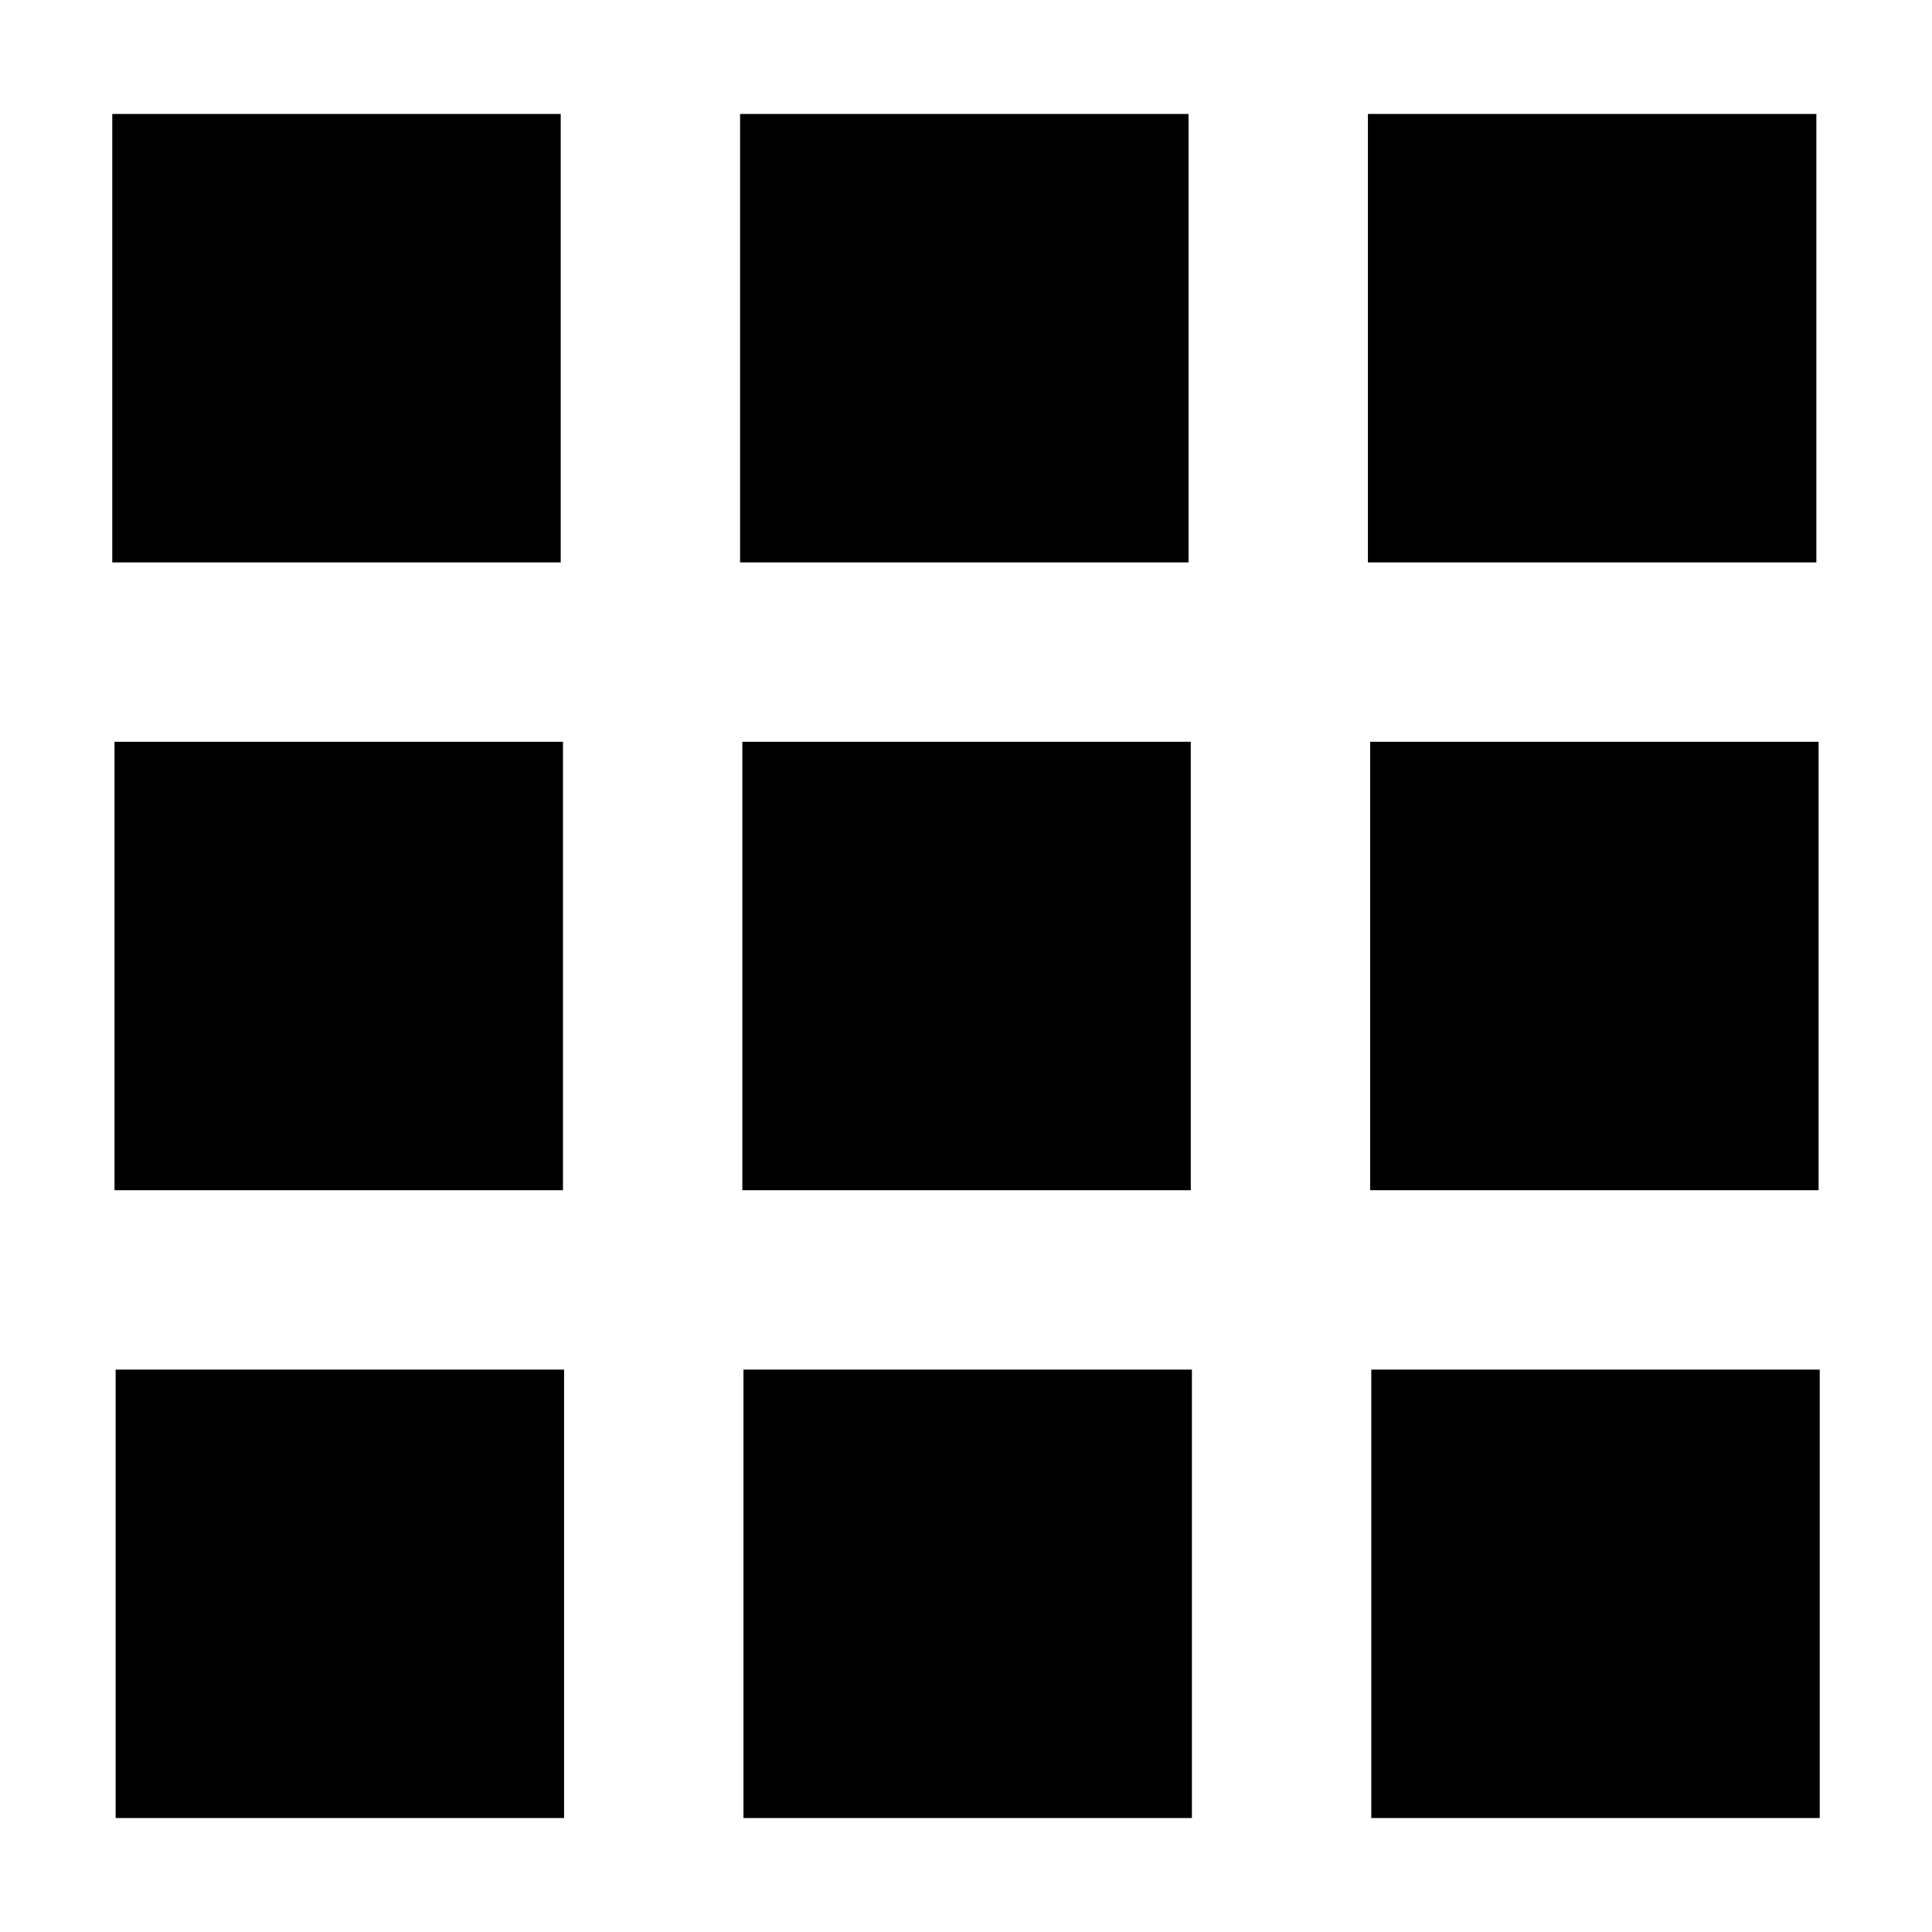
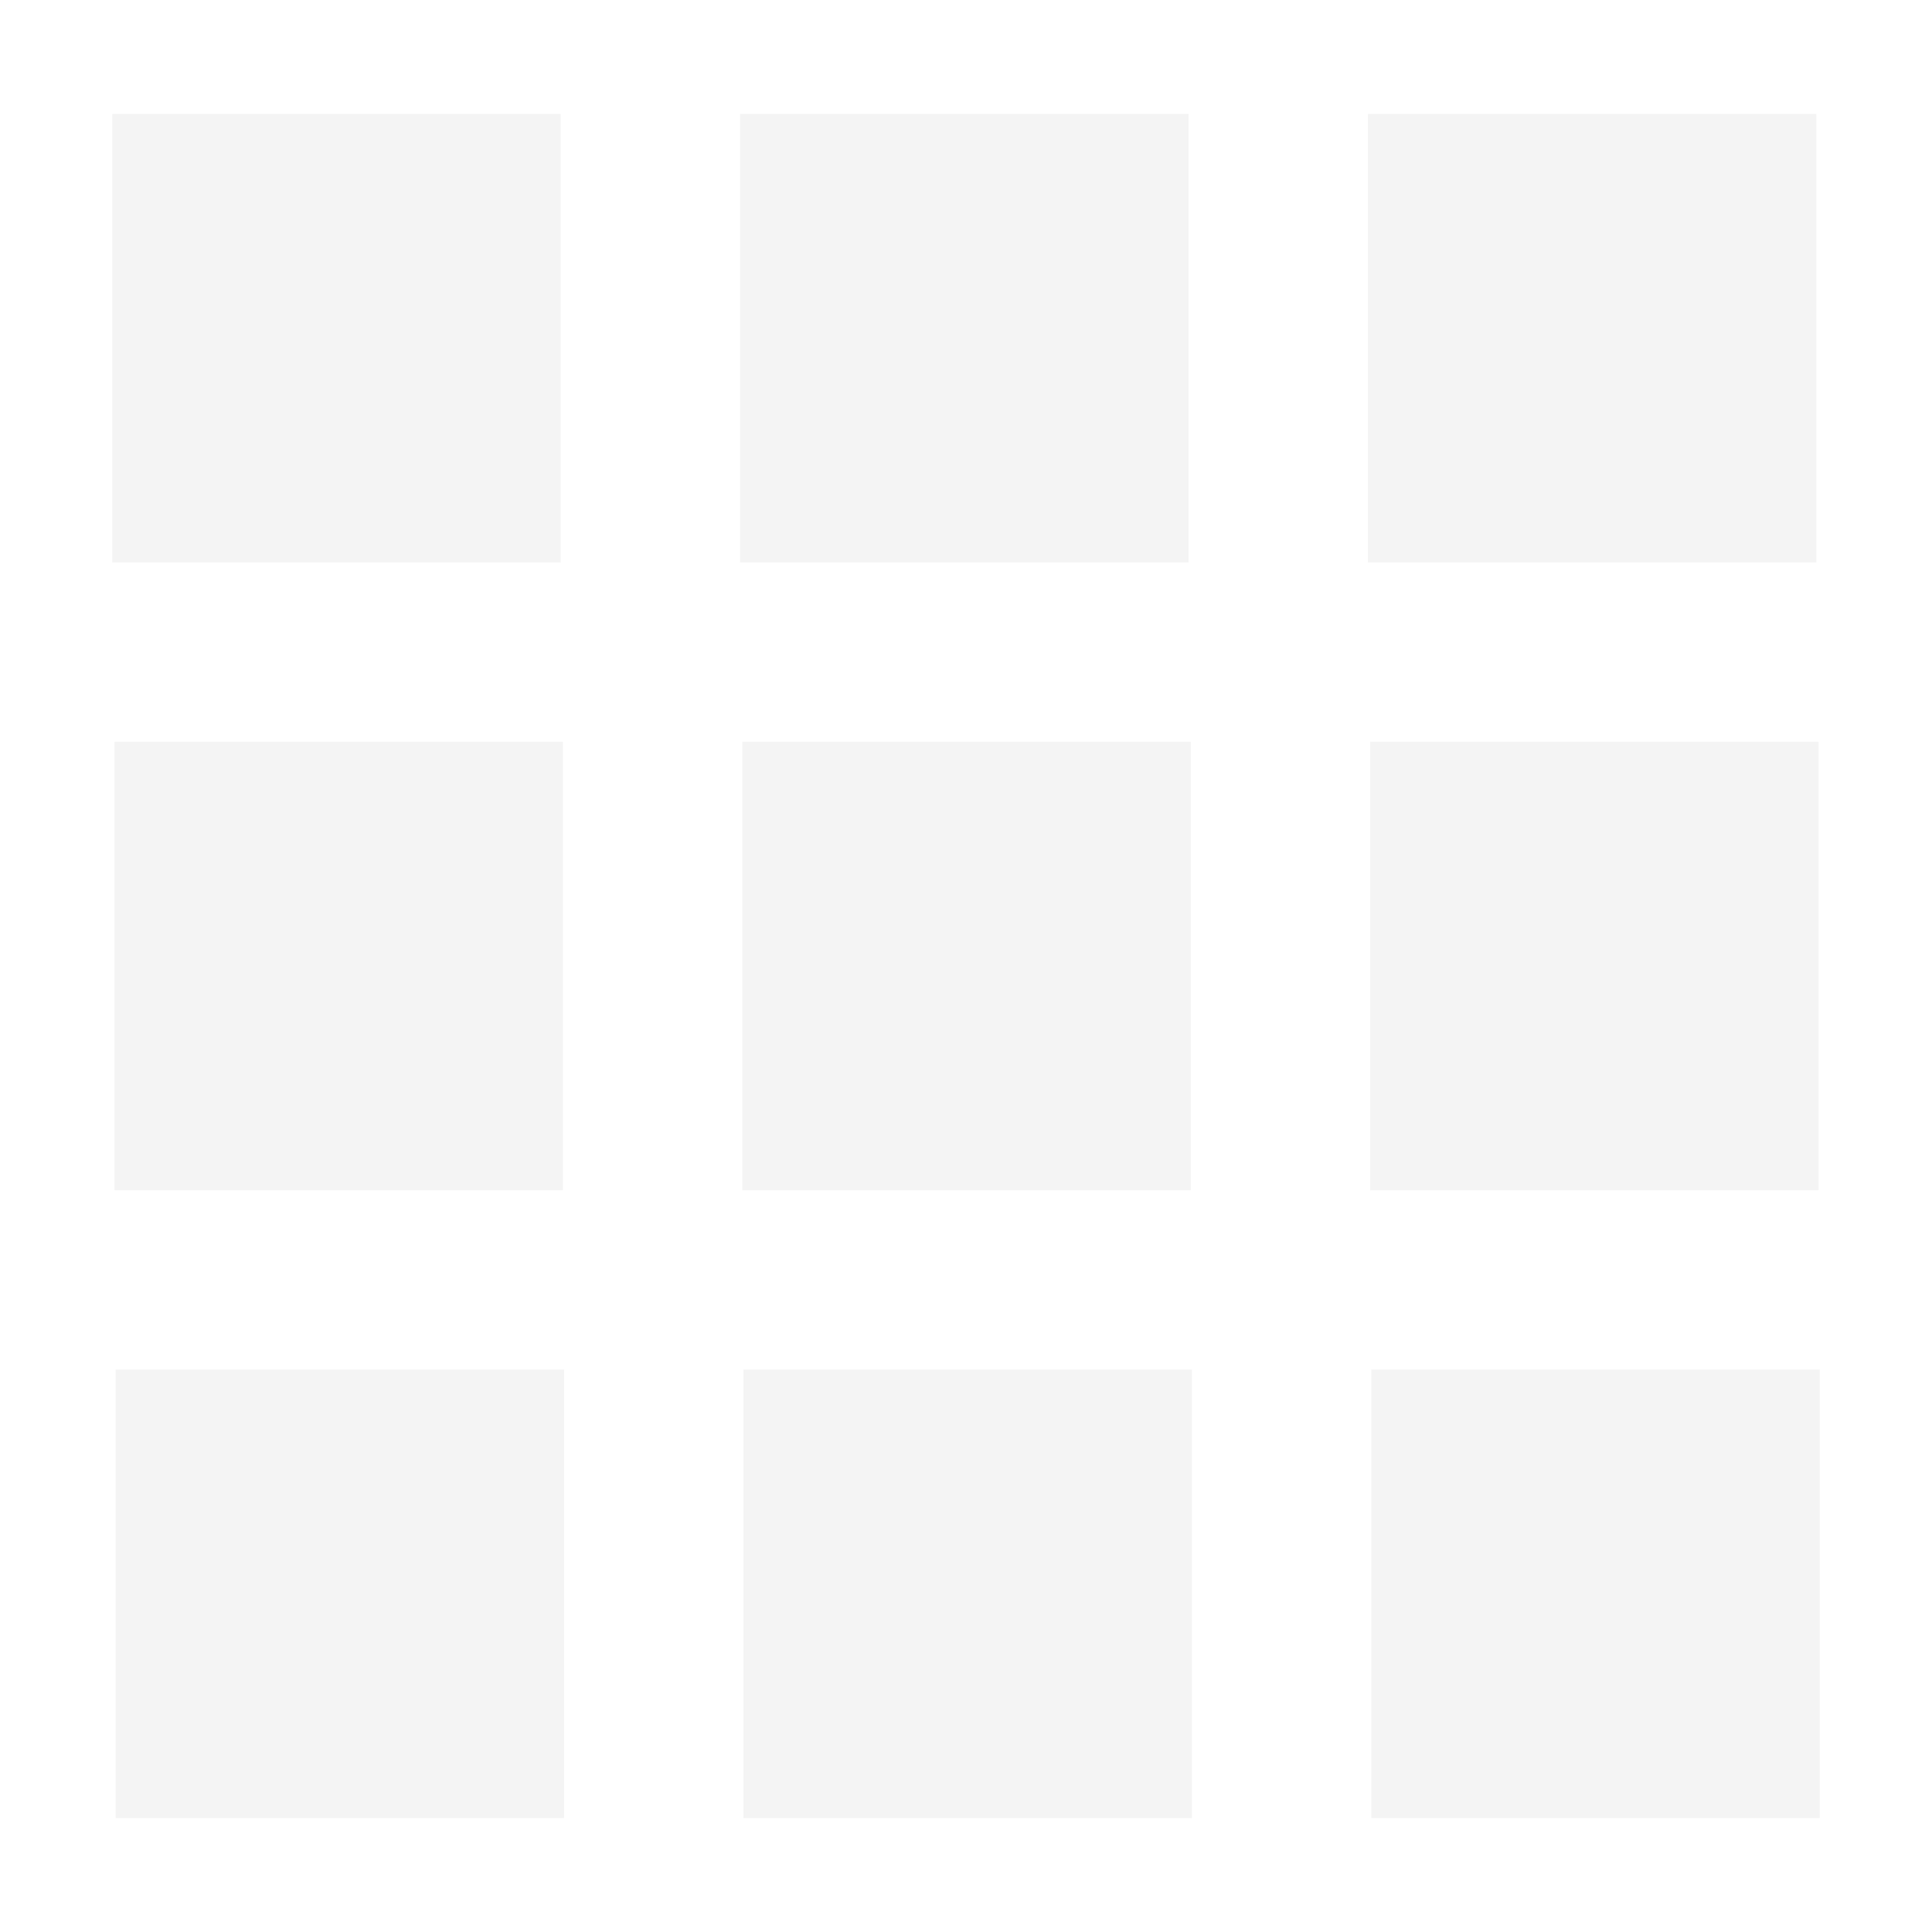
<svg xmlns="http://www.w3.org/2000/svg" version="1.1" id="Layer_1" x="0px" y="0px" width="500" height="500" viewBox="0 0 500 500" enable-background="new 0 0 480 480" xml:space="preserve">
  <defs id="defs38" />
-   <rect x="29.056" y="29.492" width="116.057" height="116.057" id="rect18" style="fill:#000000" />
-   <rect x="191.536" y="29.492" width="116.057" height="116.057" id="rect20" style="fill:#000000" />
-   <rect x="354.016" y="29.492" width="116.057" height="116.057" id="rect22" style="fill:#000000" />
-   <rect x="29.637" y="191.971" width="116.057" height="116.057" id="rect24" style="fill:#000000" />
-   <rect x="192.117" y="191.971" width="116.057" height="116.057" id="rect26" style="fill:#000000" />
-   <rect x="354.596" y="191.971" width="116.057" height="116.057" id="rect28" style="fill:#000000" />
-   <rect x="29.927" y="354.451" width="116.057" height="116.057" id="rect30" style="fill:#000000" />
-   <rect x="192.407" y="354.451" width="116.057" height="116.057" id="rect32" style="fill:#000000" />
-   <rect x="354.887" y="354.451" width="116.057" height="116.057" id="rect34" style="fill:#000000" />
+   <rect x="29.056" y="29.492" width="116.057" height="116.057" id="rect18" style="fill:#f4f4f4" />
+   <rect x="191.536" y="29.492" width="116.057" height="116.057" id="rect20" style="fill:#f4f4f4" />
+   <rect x="354.016" y="29.492" width="116.057" height="116.057" id="rect22" style="fill:#f4f4f4" />
+   <rect x="29.637" y="191.971" width="116.057" height="116.057" id="rect24" style="fill:#f4f4f4" />
+   <rect x="192.117" y="191.971" width="116.057" height="116.057" id="rect26" style="fill:#f4f4f4" />
+   <rect x="354.596" y="191.971" width="116.057" height="116.057" id="rect28" style="fill:#f4f4f4" />
+   <rect x="29.927" y="354.451" width="116.057" height="116.057" id="rect30" style="fill:#f4f4f4" />
+   <rect x="192.407" y="354.451" width="116.057" height="116.057" id="rect32" style="fill:#f4f4f4" />
+   <rect x="354.887" y="354.451" width="116.057" height="116.057" id="rect34" style="fill:#f4f4f4" />
</svg>
